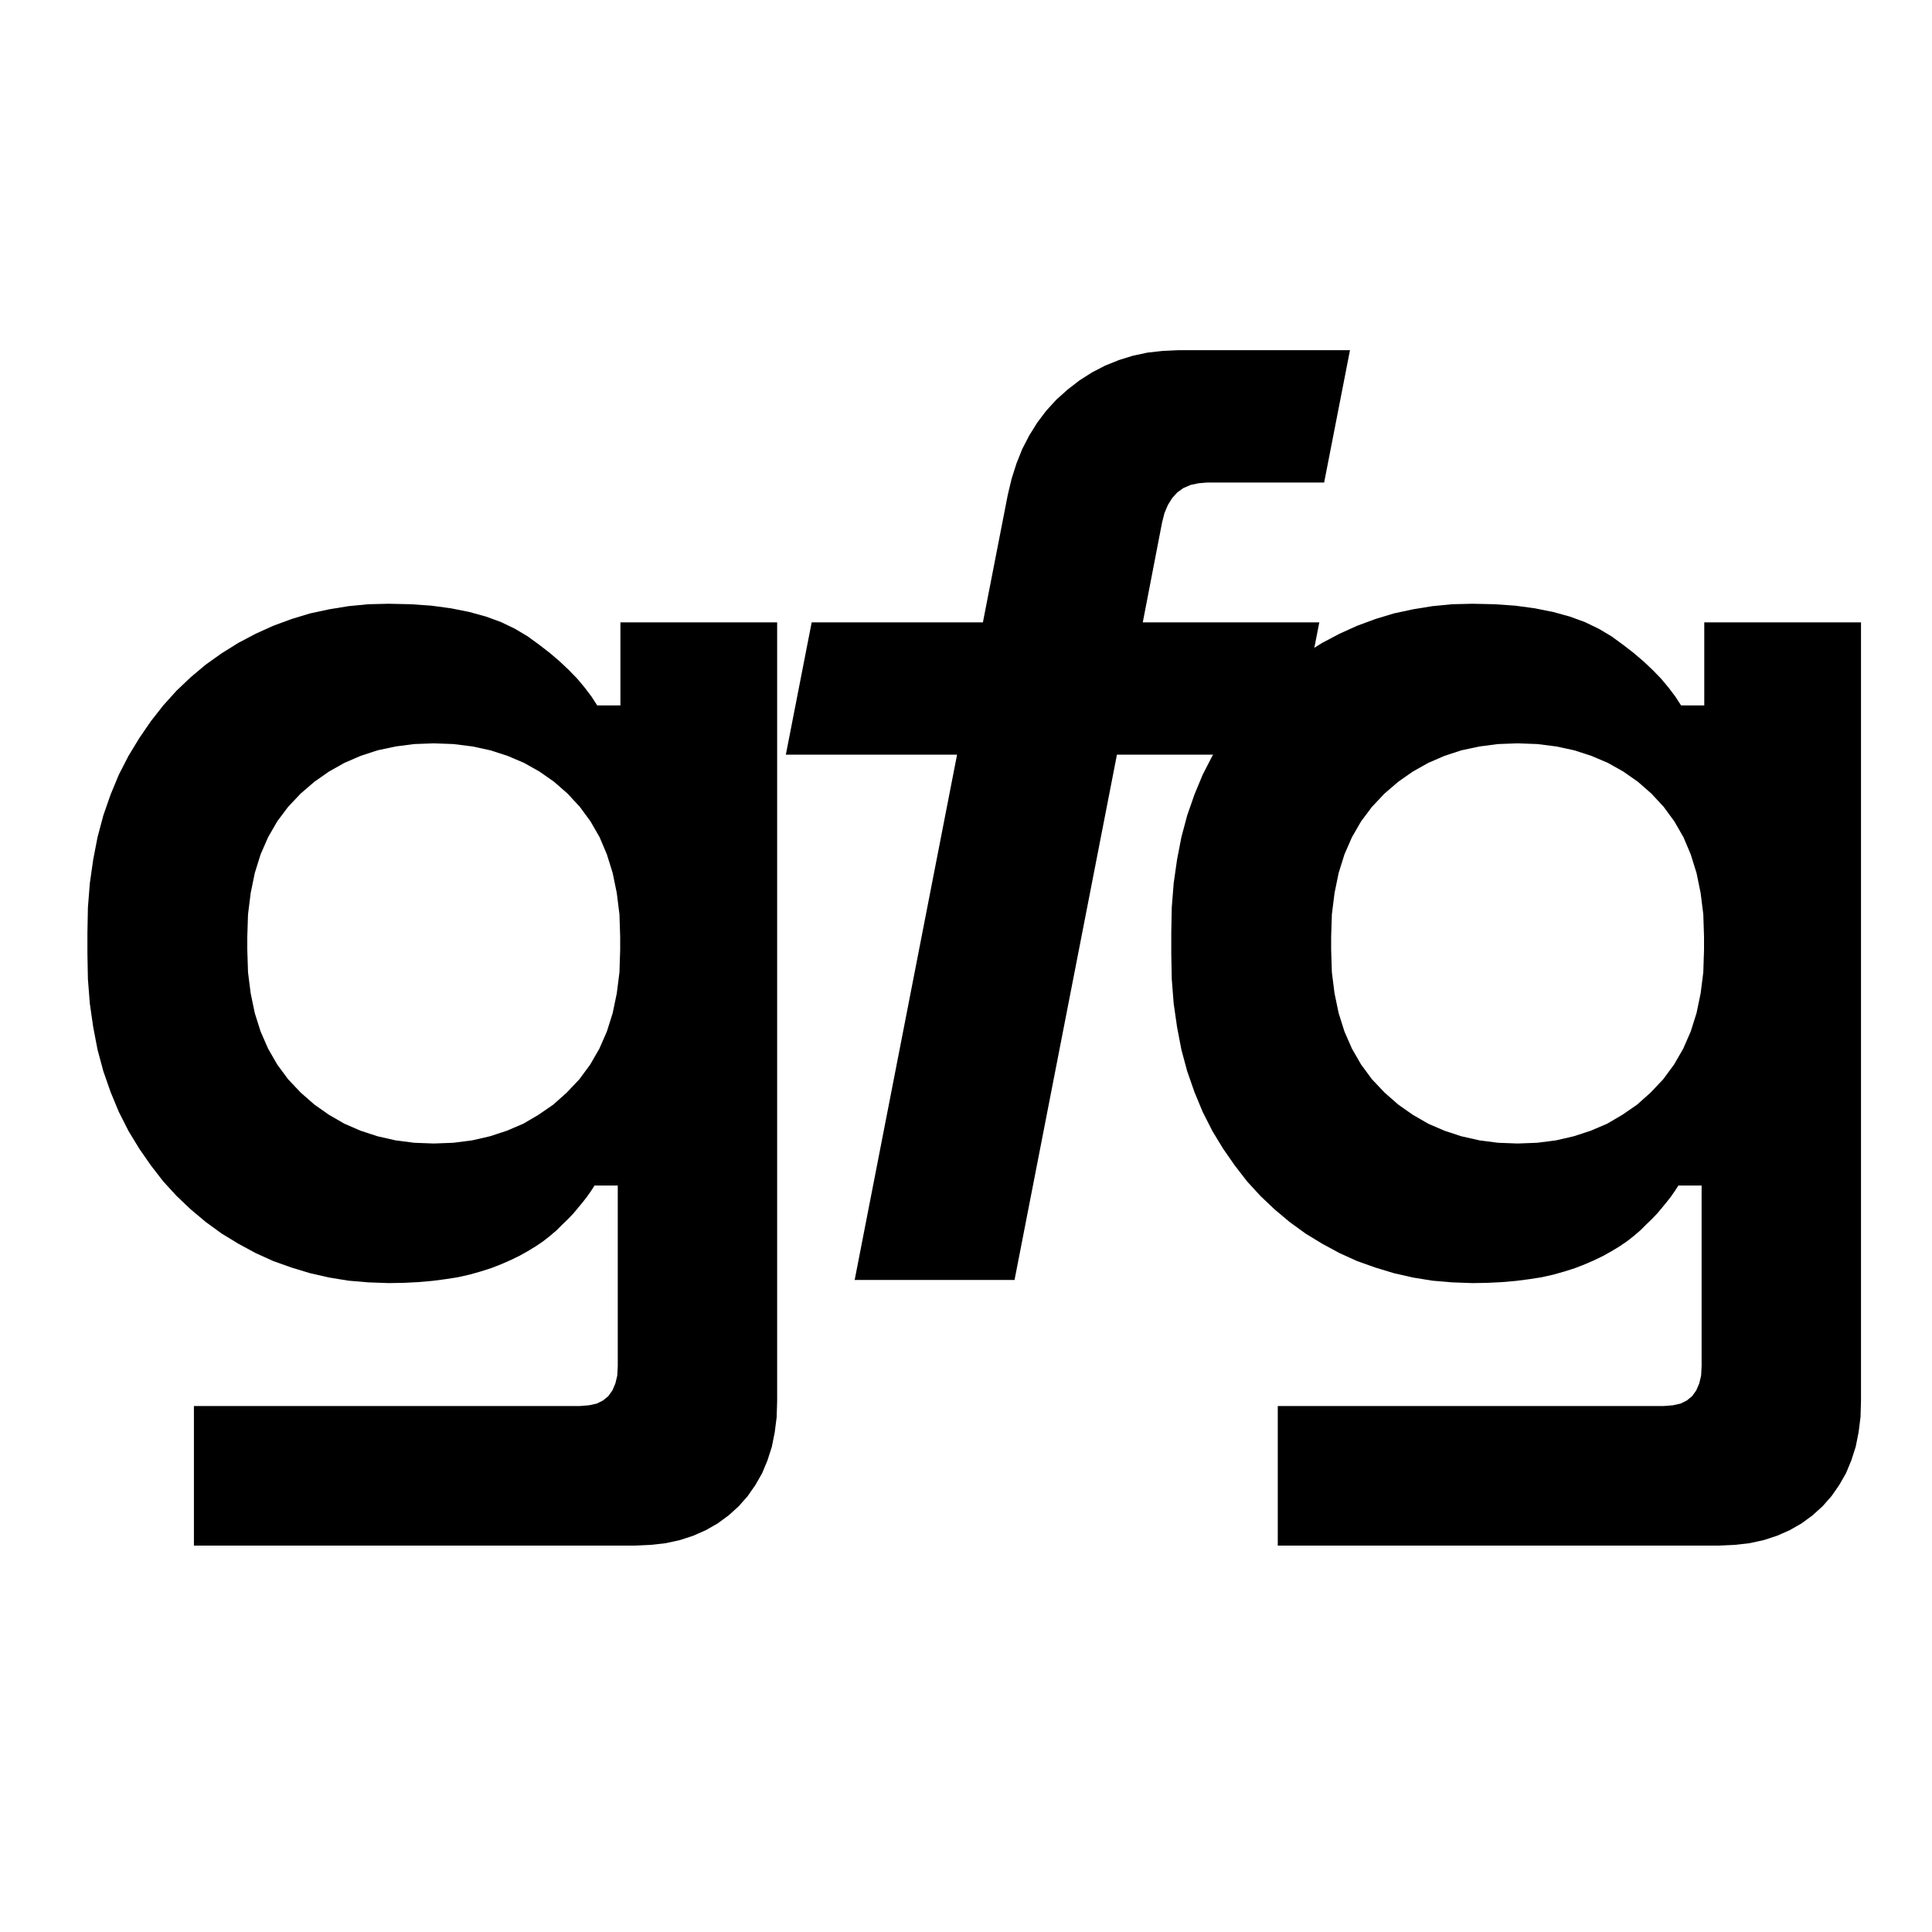
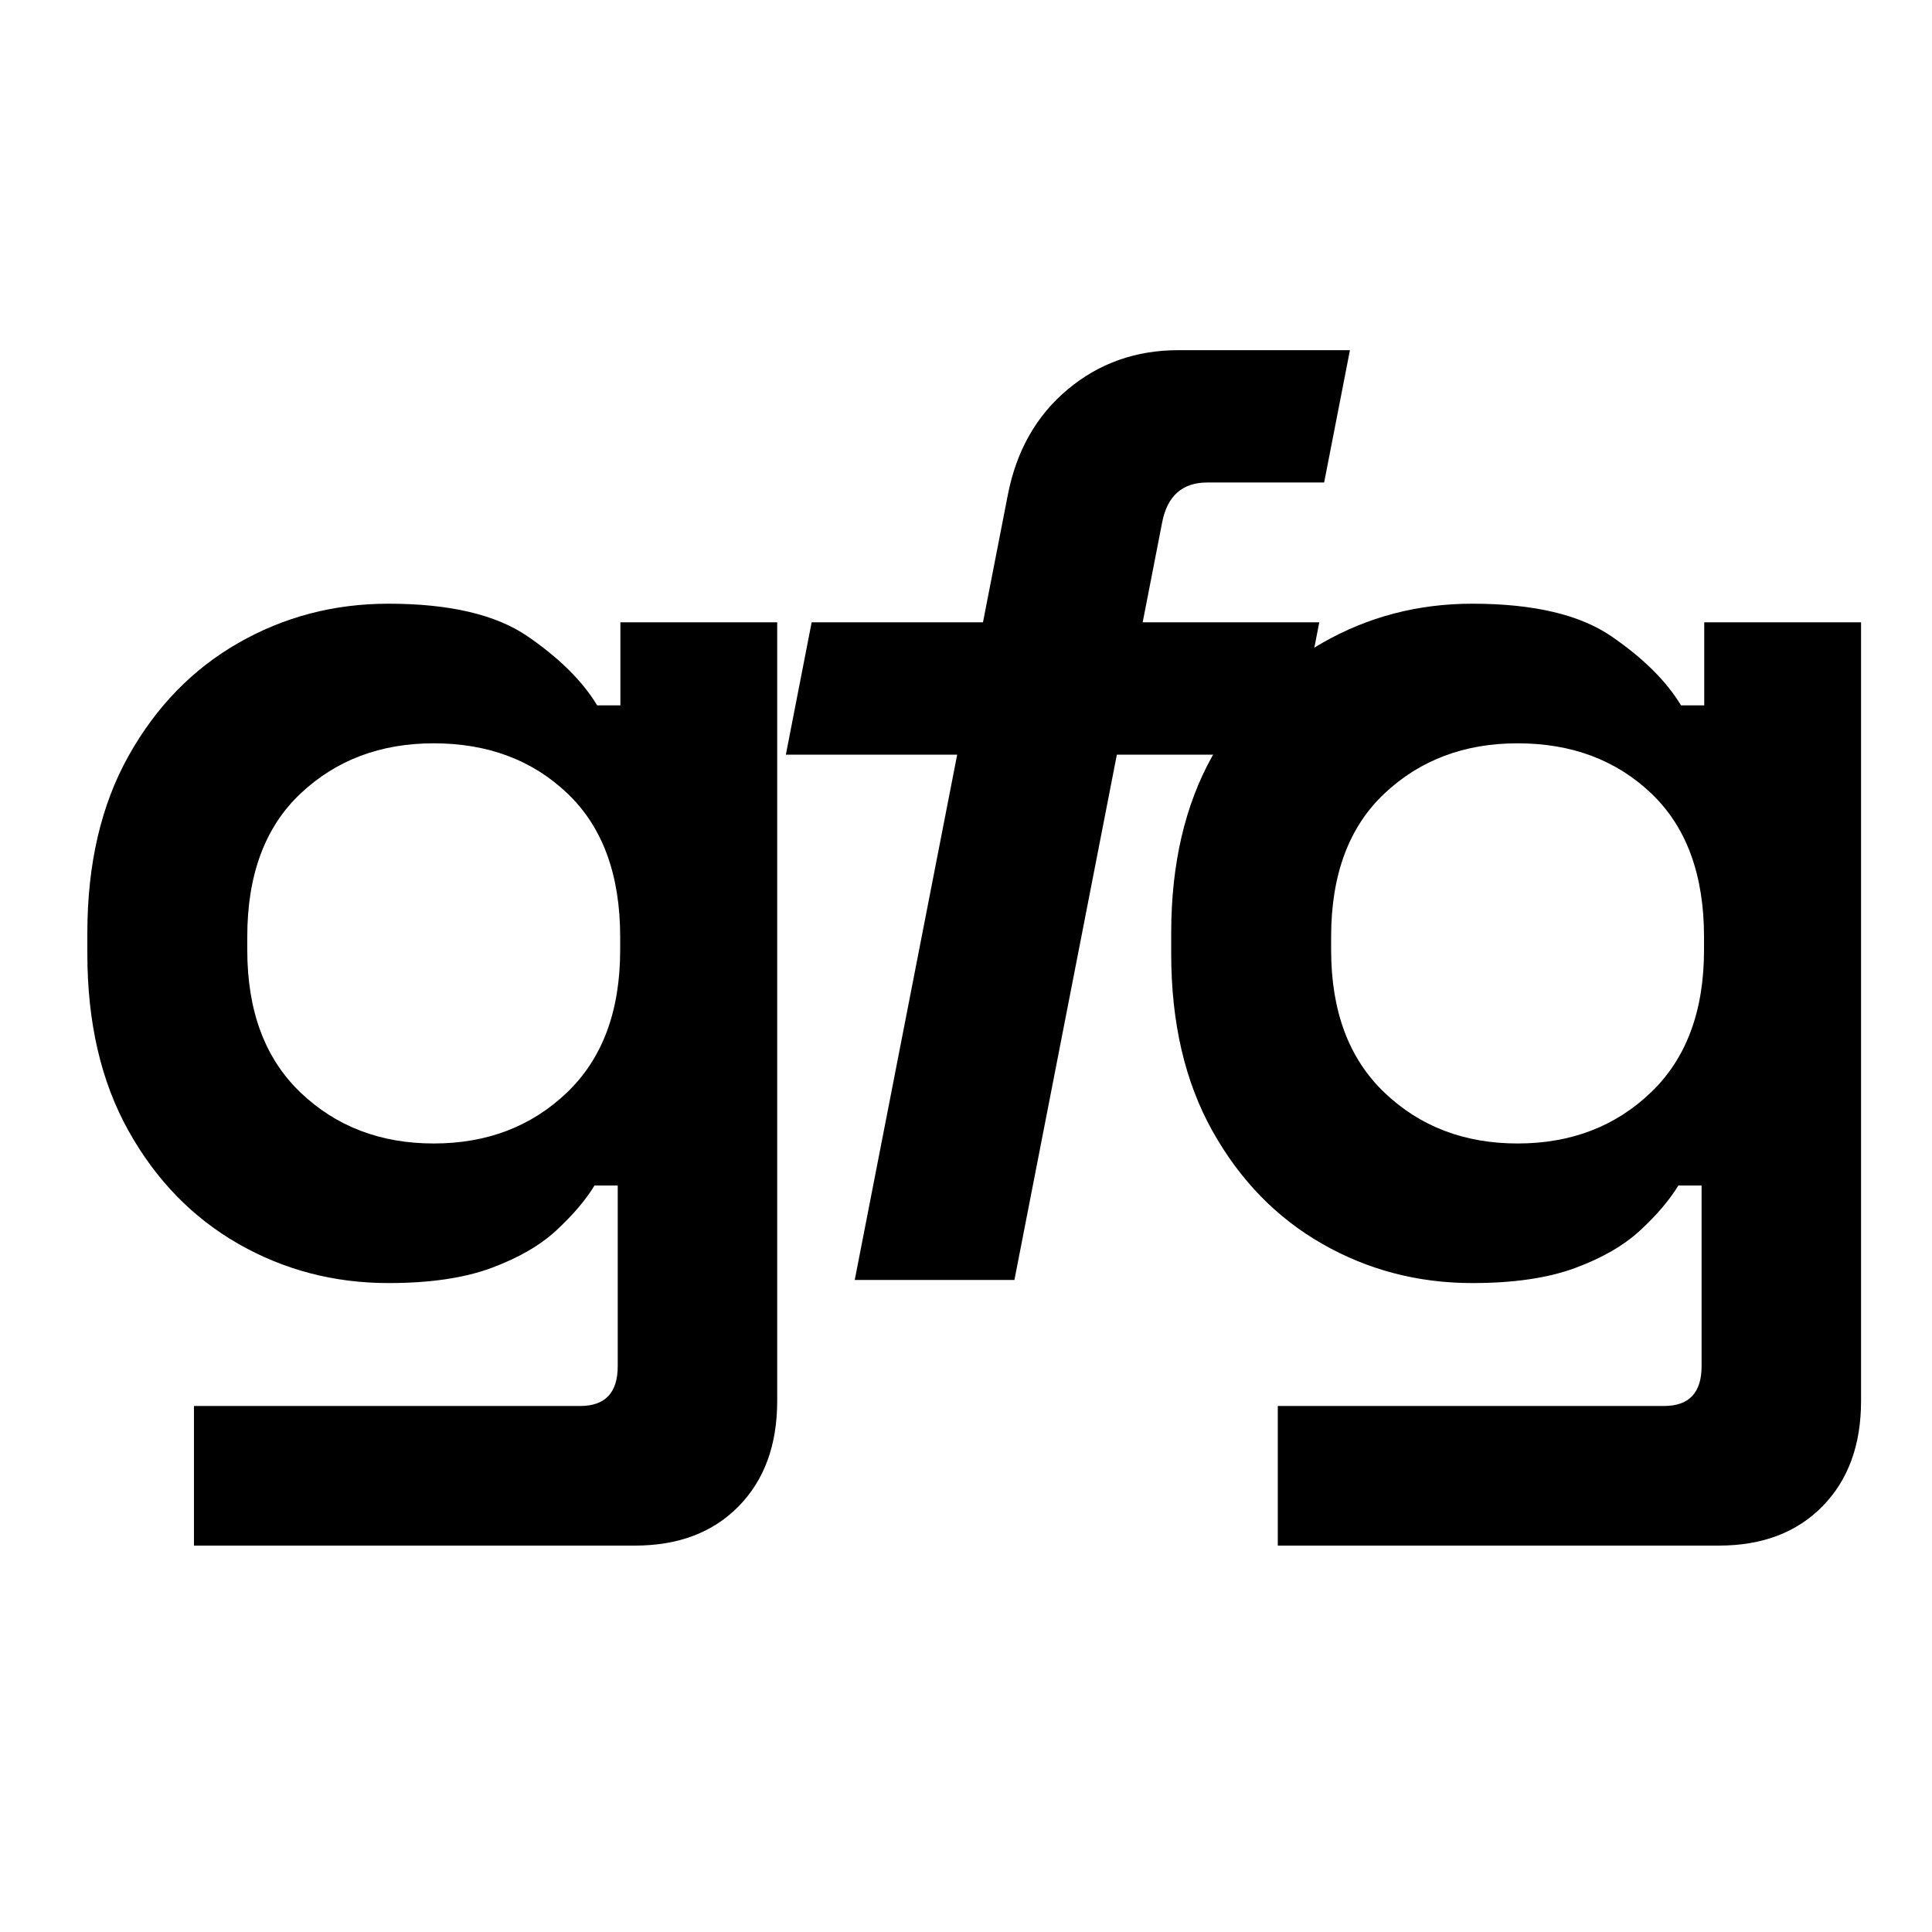
<svg xmlns="http://www.w3.org/2000/svg" viewBox="0 -13 80 80" width="80" height="80">
-   <path fill-rule="evenodd" d="M3.62,26.49 3.62,25.63 3.64,24.58 3.72,23.57 3.86,22.59 4.04,21.66 4.28,20.76 4.58,19.90 4.92,19.08 5.32,18.30 5.77,17.56 6.25,16.86 6.76,16.21 7.31,15.60 7.90,15.04 8.52,14.52 9.18,14.05 9.87,13.62 10.59,13.24 11.32,12.91 12.08,12.63 12.84,12.40 13.63,12.23 14.43,12.10 15.25,12.02 16.09,12.00 17.01,12.02 17.87,12.08 18.68,12.19 19.43,12.34 20.12,12.53 20.75,12.76 21.33,13.04 21.85,13.35 22.33,13.70 22.77,14.04 23.18,14.39 23.56,14.75 23.90,15.10 24.21,15.47 24.49,15.84 24.73,16.21 25.69,16.21 25.69,12.77 32.18,12.77 32.18,45.01 32.16,45.68 32.08,46.31 31.96,46.91 31.78,47.47 31.56,48.00 31.28,48.49 30.96,48.95 30.59,49.37 30.17,49.75 29.72,50.08 29.23,50.36 28.71,50.59 28.16,50.77 27.57,50.90 26.95,50.97 26.29,51.00 8.03,51.00 8.03,45.22 24.02,45.22 24.39,45.19 24.71,45.12 24.97,44.99 25.19,44.81 25.36,44.57 25.48,44.29 25.56,43.96 25.58,43.57 25.58,36.09 24.62,36.09 24.47,36.32 24.31,36.55 24.13,36.78 23.94,37.01 23.74,37.25 23.52,37.48 23.28,37.71 23.04,37.95 22.77,38.18 22.49,38.40 22.18,38.61 21.85,38.81 21.51,39.00 21.14,39.18 20.75,39.35 20.34,39.51 19.90,39.65 19.44,39.78 18.95,39.89 18.43,39.97 17.89,40.04 17.31,40.09 16.71,40.12 16.09,40.13 15.25,40.10 14.43,40.03 13.63,39.90 12.84,39.72 12.08,39.49 11.32,39.22 10.59,38.89 9.87,38.50 9.18,38.08 8.52,37.60 7.90,37.08 7.31,36.52 6.76,35.92 6.25,35.26 5.77,34.57 5.32,33.83 4.92,33.04 4.58,32.22 4.28,31.36 4.04,30.47 3.86,29.53 3.72,28.56 3.64,27.54 3.62,26.49Z M17.96,34.35 18.77,34.32 19.55,34.22 20.29,34.05 20.99,33.82 21.67,33.53 22.30,33.16 22.91,32.74 23.47,32.24 23.99,31.69 24.44,31.08 24.82,30.42 25.13,29.71 25.37,28.95 25.54,28.13 25.65,27.26 25.68,26.33 25.68,25.79 25.65,24.86 25.54,23.98 25.37,23.15 25.13,22.38 24.83,21.67 24.45,21.01 24.01,20.41 23.50,19.86 22.94,19.37 22.34,18.95 21.70,18.59 21.02,18.30 20.31,18.07 19.57,17.91 18.78,17.81 17.96,17.78 17.15,17.81 16.38,17.91 15.63,18.07 14.93,18.30 14.26,18.59 13.62,18.95 13.02,19.37 12.45,19.86 11.93,20.41 11.48,21.01 11.10,21.67 10.79,22.38 10.55,23.15 10.38,23.98 10.27,24.86 10.24,25.79 10.24,26.33 10.27,27.26 10.38,28.13 10.55,28.95 10.79,29.71 11.10,30.42 11.48,31.08 11.93,31.69 12.45,32.24 13.02,32.74 13.62,33.16 14.26,33.53 14.93,33.82 15.63,34.05 16.38,34.22 17.15,34.32 17.96,34.35Z" />
-   <path fill-rule="evenodd" d="M35.39,40.00 39.63,18.25 32.54,18.25 33.61,12.77 40.70,12.77 41.73,7.49 41.89,6.82 42.09,6.19 42.33,5.59 42.62,5.03 42.95,4.50 43.32,4.01 43.74,3.55 44.21,3.13 44.70,2.75 45.22,2.42 45.76,2.14 46.33,1.91 46.91,1.73 47.52,1.60 48.15,1.53 48.80,1.50 55.90,1.50 54.83,6.98 49.99,6.98 49.63,7.01 49.30,7.08 49.00,7.21 48.75,7.39 48.54,7.62 48.36,7.91 48.22,8.24 48.12,8.63 47.32,12.77 54.63,12.77 53.56,18.25 46.25,18.25 42.01,40.00Z" />
-   <path fill-rule="evenodd" d="M48.50,26.49 48.50,25.63 48.52,24.58 48.60,23.57 48.74,22.59 48.92,21.66 49.16,20.76 49.46,19.90 49.80,19.08 50.20,18.30 50.65,17.56 51.13,16.86 51.64,16.21 52.19,15.60 52.78,15.04 53.40,14.52 54.06,14.05 54.75,13.62 55.47,13.24 56.20,12.91 56.96,12.63 57.72,12.40 58.51,12.23 59.31,12.10 60.13,12.02 60.97,12.00 61.89,12.02 62.75,12.08 63.56,12.19 64.31,12.34 65.00,12.53 65.63,12.76 66.21,13.04 66.73,13.35 67.21,13.70 67.65,14.04 68.06,14.39 68.44,14.75 68.78,15.10 69.09,15.47 69.37,15.84 69.61,16.21 70.57,16.21 70.57,12.77 77.06,12.77 77.06,45.01 77.04,45.68 76.96,46.31 76.84,46.91 76.66,47.47 76.44,48.00 76.16,48.49 75.84,48.95 75.47,49.37 75.05,49.75 74.60,50.08 74.11,50.36 73.59,50.59 73.04,50.77 72.45,50.90 71.83,50.97 71.17,51.00 52.91,51.00 52.91,45.22 68.90,45.22 69.27,45.19 69.59,45.12 69.85,44.99 70.07,44.81 70.24,44.57 70.36,44.29 70.44,43.96 70.46,43.57 70.46,36.09 69.50,36.09 69.35,36.32 69.19,36.55 69.01,36.78 68.82,37.01 68.62,37.25 68.40,37.48 68.16,37.71 67.92,37.95 67.65,38.18 67.37,38.40 67.06,38.61 66.73,38.81 66.39,39.00 66.02,39.18 65.63,39.35 65.22,39.51 64.78,39.65 64.32,39.78 63.83,39.89 63.31,39.97 62.77,40.04 62.19,40.09 61.59,40.12 60.97,40.13 60.13,40.10 59.31,40.03 58.51,39.90 57.72,39.72 56.96,39.49 56.20,39.22 55.47,38.89 54.75,38.50 54.06,38.08 53.40,37.60 52.78,37.08 52.19,36.52 51.64,35.92 51.13,35.26 50.65,34.57 50.20,33.83 49.80,33.04 49.46,32.22 49.16,31.36 48.92,30.47 48.74,29.53 48.60,28.56 48.52,27.54 48.50,26.49Z M62.84,34.35 63.65,34.32 64.43,34.22 65.17,34.05 65.87,33.82 66.55,33.53 67.18,33.16 67.79,32.74 68.35,32.24 68.87,31.69 69.32,31.08 69.70,30.42 70.01,29.71 70.25,28.95 70.42,28.13 70.53,27.26 70.56,26.33 70.56,25.79 70.53,24.86 70.42,23.98 70.25,23.15 70.01,22.38 69.71,21.67 69.33,21.01 68.89,20.41 68.38,19.86 67.82,19.37 67.22,18.95 66.58,18.59 65.90,18.30 65.19,18.07 64.45,17.91 63.66,17.81 62.84,17.78 62.03,17.81 61.26,17.91 60.51,18.07 59.81,18.30 59.14,18.59 58.50,18.95 57.90,19.37 57.33,19.86 56.81,20.41 56.36,21.01 55.98,21.67 55.67,22.38 55.43,23.15 55.26,23.98 55.15,24.86 55.12,25.79 55.12,26.33 55.15,27.26 55.26,28.13 55.43,28.95 55.67,29.71 55.98,30.42 56.36,31.08 56.81,31.69 57.33,32.24 57.90,32.74 58.50,33.16 59.14,33.53 59.81,33.82 60.51,34.05 61.26,34.22 62.03,34.32 62.84,34.35Z" />
+   <path fill-rule="evenodd" d="M3.617 26.494V25.633Q3.617 21.348 5.324 18.298Q7.031 15.248 9.871 13.623Q12.711 11.998 16.085 11.998Q19.883 11.998 21.854 13.354Q23.824 14.71 24.728 16.208H25.689V12.768H32.182V45.013Q32.182 47.746 30.585 49.373Q28.988 51 26.291 51H8.031V45.219H24.025Q25.579 45.219 25.579 43.569V36.09H24.618Q24.054 37.008 23.037 37.947Q22.021 38.886 20.337 39.507Q18.654 40.129 16.085 40.129Q12.711 40.129 9.869 38.504Q7.027 36.879 5.322 33.827Q3.617 30.774 3.617 26.494ZM17.959 34.349Q21.27 34.349 23.475 32.241Q25.68 30.134 25.68 26.334V25.793Q25.68 21.938 23.5 19.858Q21.32 17.779 17.959 17.779Q14.654 17.779 12.446 19.858Q10.239 21.938 10.239 25.793V26.334Q10.239 30.134 12.446 32.241Q14.654 34.349 17.959 34.349Z" />
+   <path fill-rule="evenodd" d="M35.393 40 39.635 18.248H32.541L33.609 12.768H40.703L41.733 7.487Q42.266 4.754 44.208 3.127Q46.149 1.5 48.796 1.5H55.898L54.83 6.979H49.994Q48.444 6.979 48.123 8.629L47.316 12.768H54.629L53.561 18.248H46.247L42.005 40Z" />
+   <path fill-rule="evenodd" d="M48.497 26.494V25.633Q48.497 21.348 50.204 18.298Q51.911 15.248 54.751 13.623Q57.591 11.998 60.965 11.998Q64.763 11.998 66.734 13.354Q68.704 14.71 69.608 16.208H70.569V12.768H77.062V45.013Q77.062 47.746 75.465 49.373Q73.868 51 71.171 51H52.911V45.219H68.905Q70.459 45.219 70.459 43.569V36.09H69.498Q68.934 37.008 67.917 37.947Q66.901 38.886 65.217 39.507Q63.534 40.129 60.965 40.129Q57.591 40.129 54.749 38.504Q51.907 36.879 50.202 33.827Q48.497 30.774 48.497 26.494ZM62.839 34.349Q66.15 34.349 68.355 32.241Q70.56 30.134 70.56 26.334V25.793Q70.56 21.938 68.38 19.858Q66.2 17.779 62.839 17.779Q59.534 17.779 57.326 19.858Q55.119 21.938 55.119 25.793V26.334Q55.119 30.134 57.326 32.241Q59.534 34.349 62.839 34.349Z" />
</svg>
